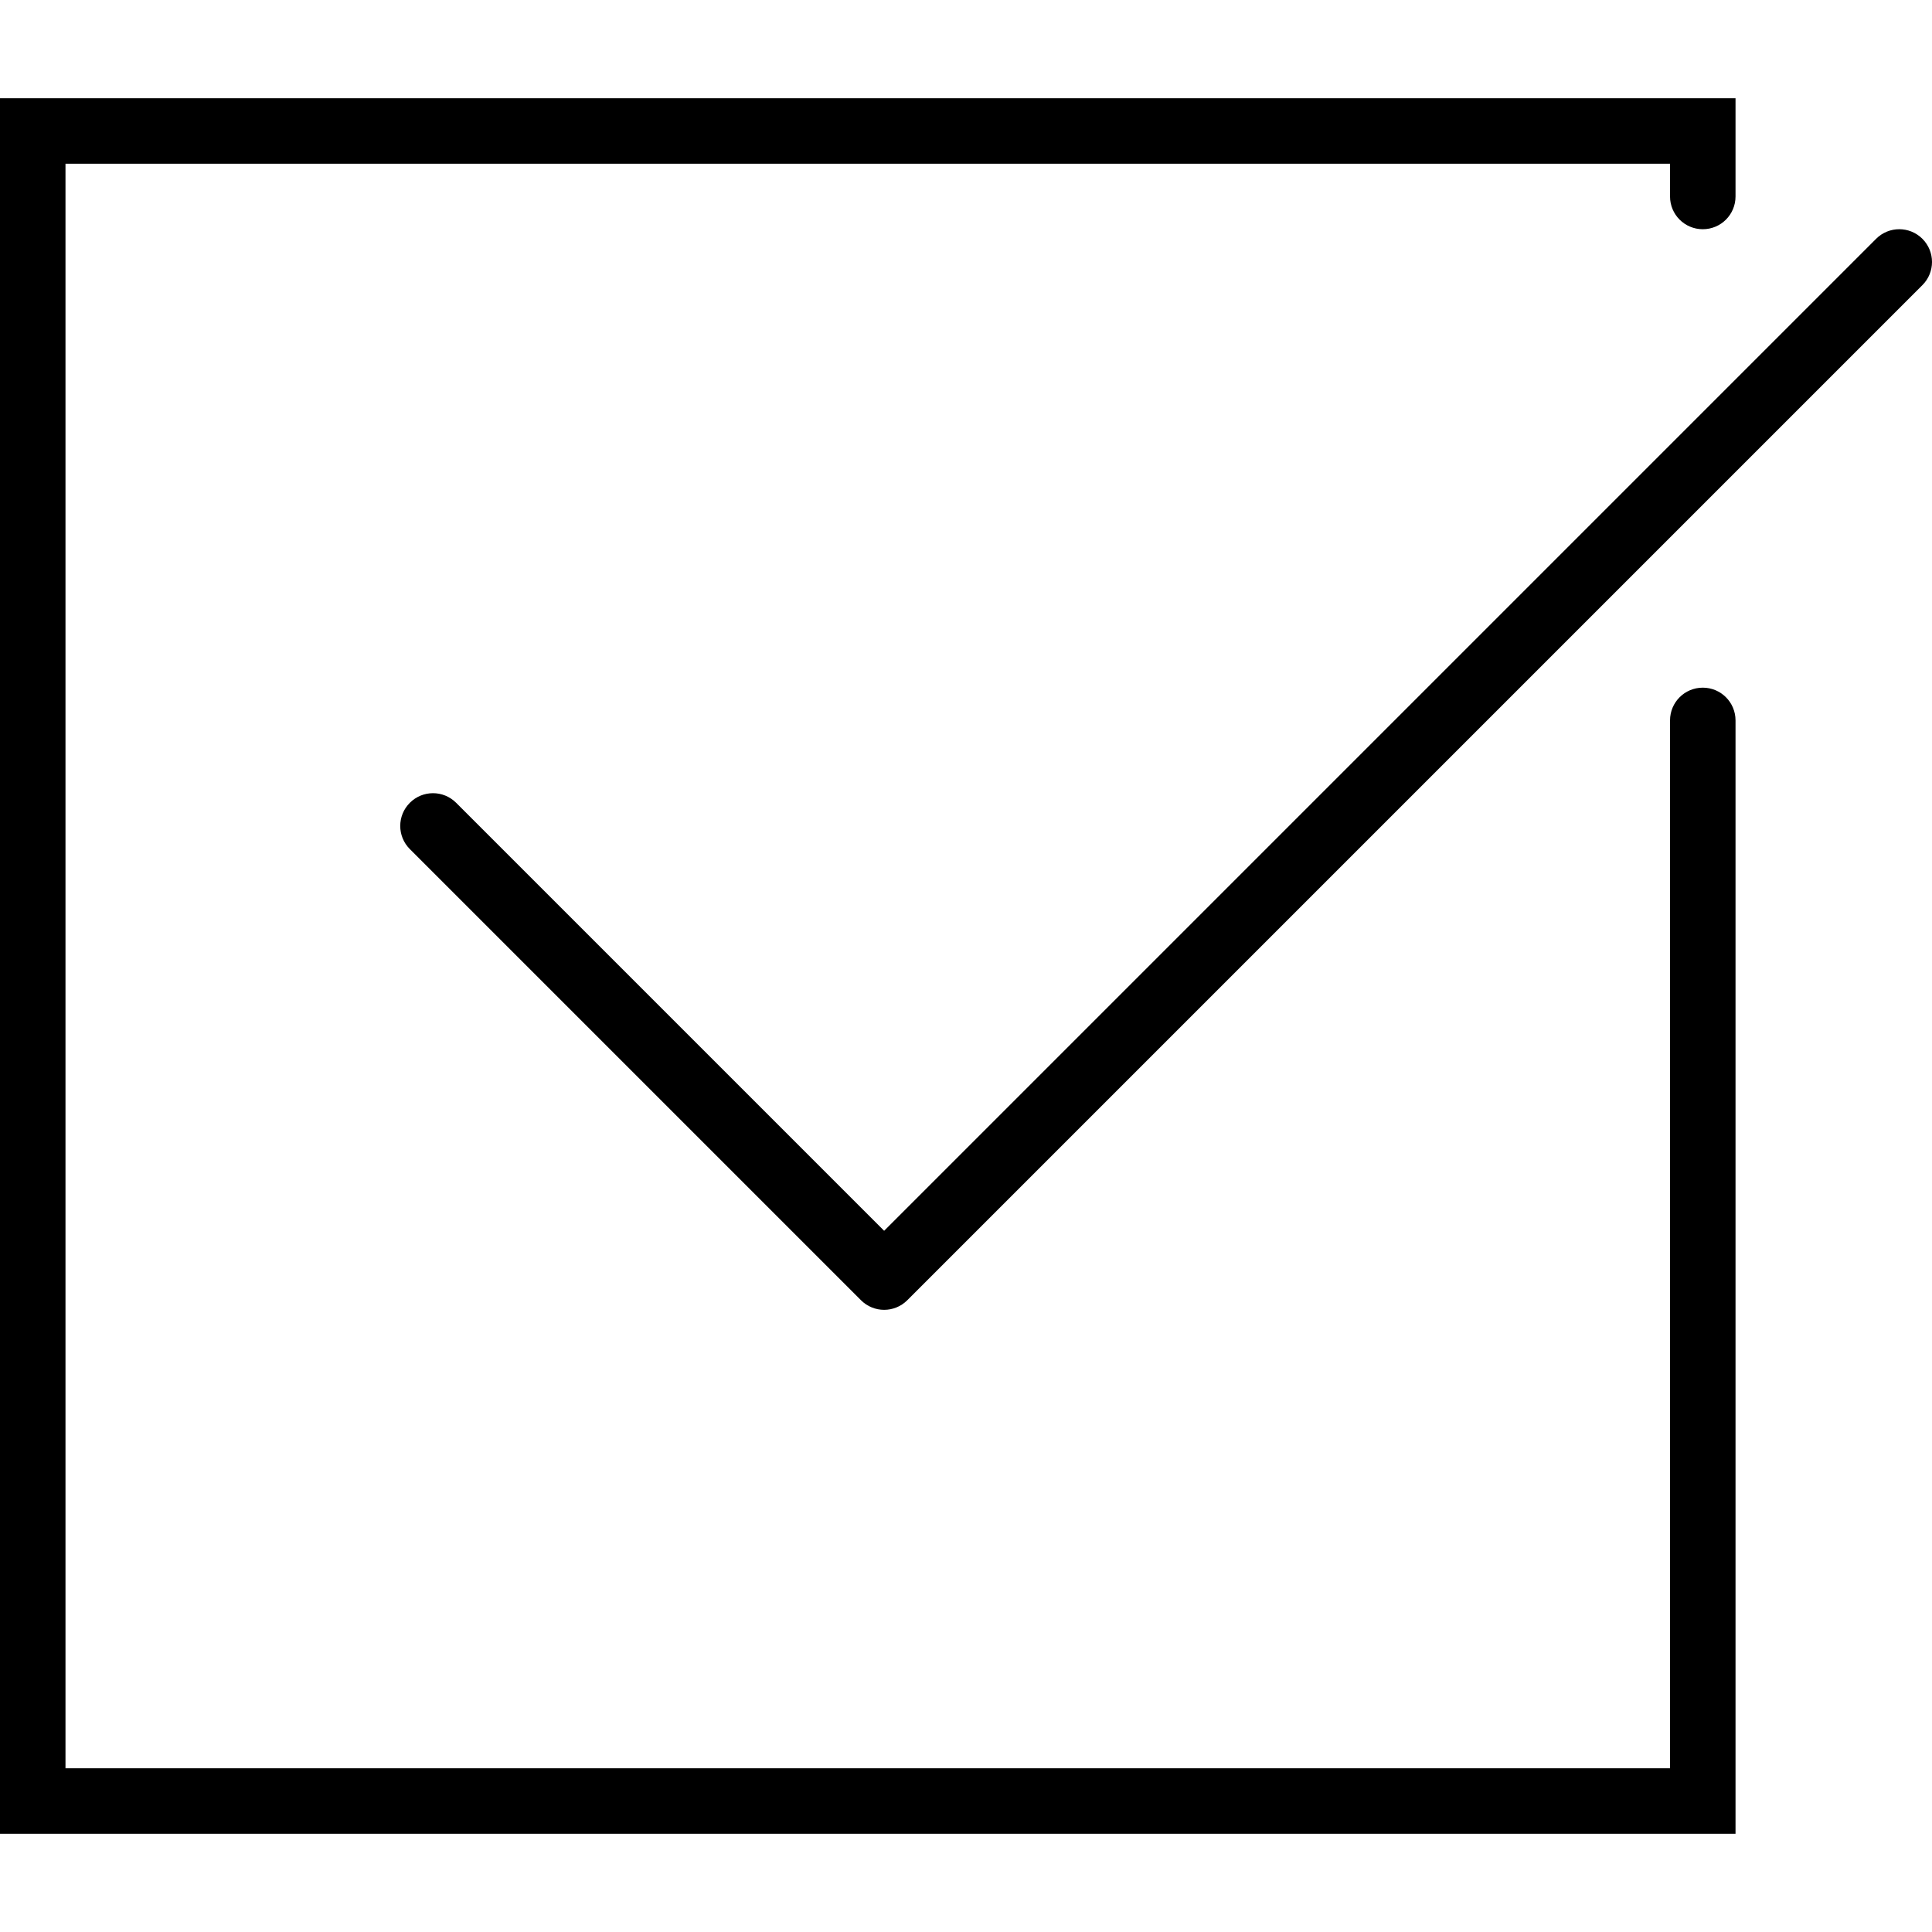
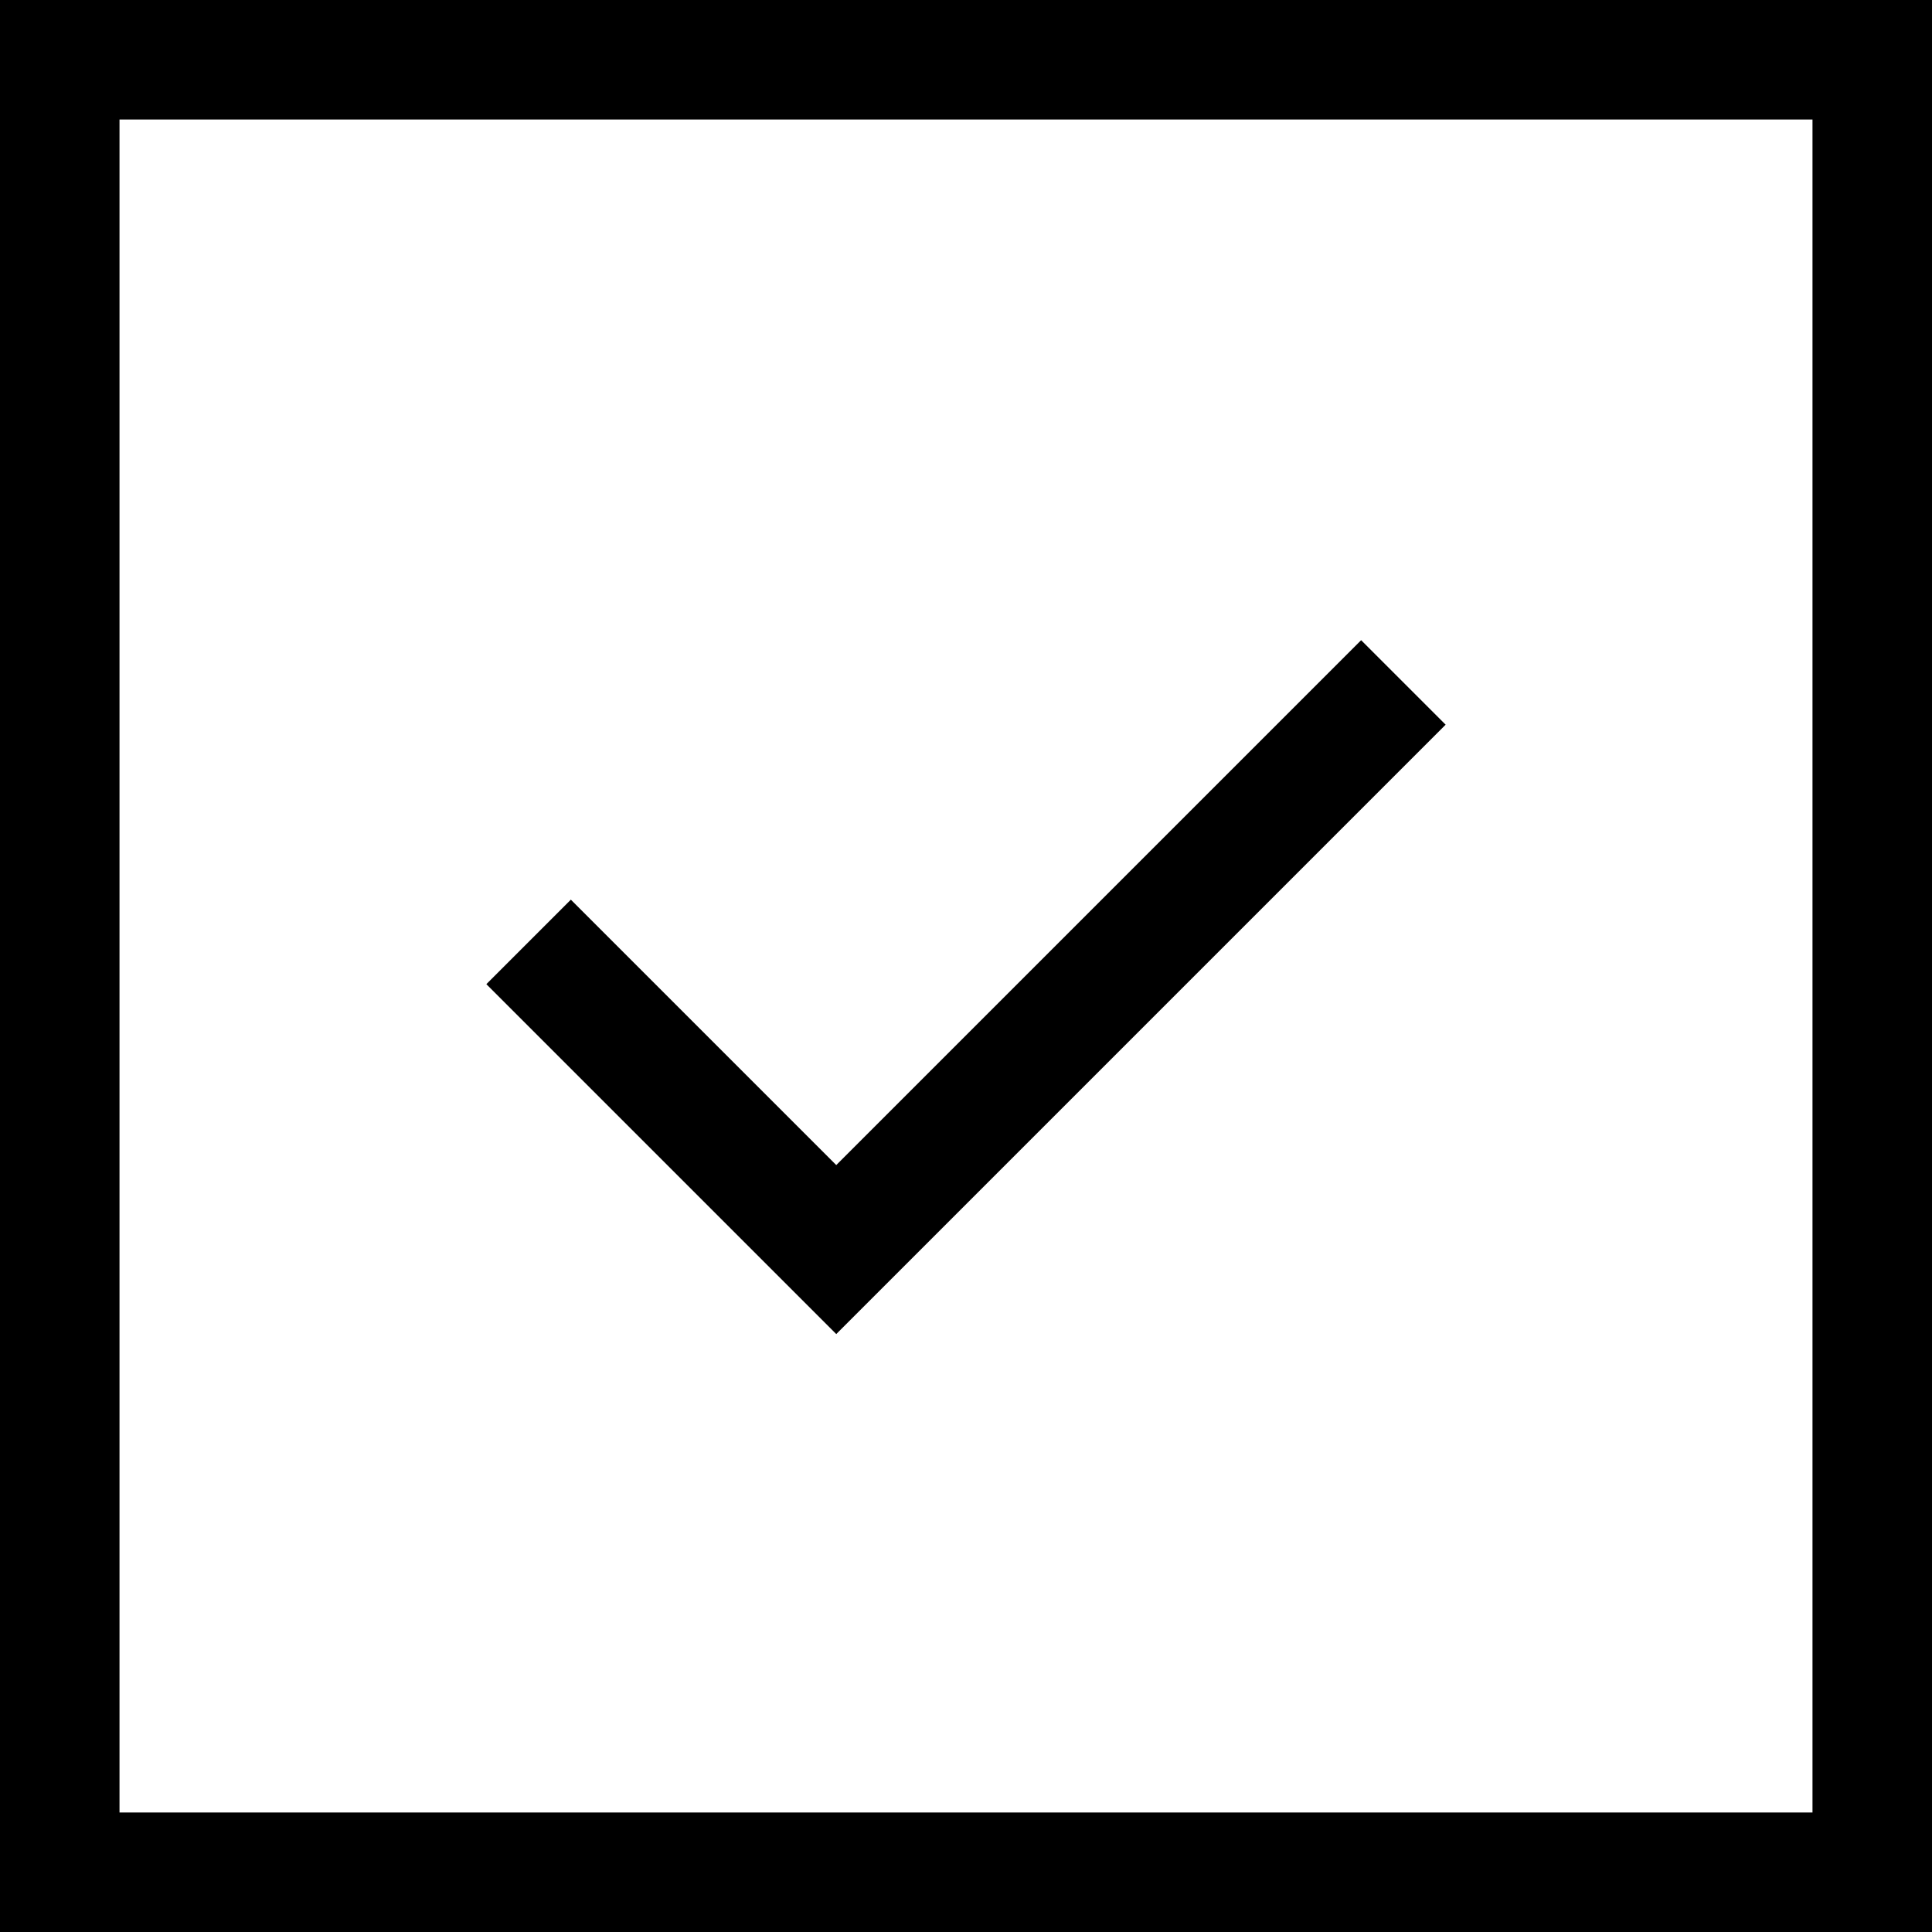
- <svg xmlns="http://www.w3.org/2000/svg" version="1.1" id="Capa_1" x="0px" y="0px" viewBox="0 0 59 59" style="enable-background:new 0 0 59 59;" xml:space="preserve">
+ <svg xmlns="http://www.w3.org/2000/svg" version="1.1" id="Layer_1" x="0px" y="0px" viewBox="0 0 485 485" style="enable-background:new 0 0 485 485;" xml:space="preserve">
  <g>
-     <path d="M52,21c-0.553,0-1,0.447-1,1v32H2V5h49v1c0,0.553,0.447,1,1,1s1-0.447,1-1V3H0v53h53V22C53,21.447,52.553,21,52,21z" />
-     <path d="M58.707,7.293c-0.391-0.391-1.023-0.391-1.414,0L27,37.586l-13.07-13.07c-0.391-0.391-1.023-0.391-1.414,0   s-0.391,1.023,0,1.414l13.777,13.777C26.488,39.902,26.744,40,27,40s0.512-0.098,0.707-0.293l31-31   C59.098,8.316,59.098,7.684,58.707,7.293z" />
+     <path d="M0,0v485h485V0H0z M455,455H30V30h425V455z" />
+     <polygon points="362.907,181.922 341.694,160.709 209.93,292.472 143.306,225.848 122.093,247.061 209.93,334.897  " />
  </g>
  <g>
</g>
  <g>
</g>
  <g>
</g>
  <g>
</g>
  <g>
</g>
  <g>
</g>
  <g>
</g>
  <g>
</g>
  <g>
</g>
  <g>
</g>
  <g>
</g>
  <g>
</g>
  <g>
</g>
  <g>
</g>
  <g>
</g>
</svg>
